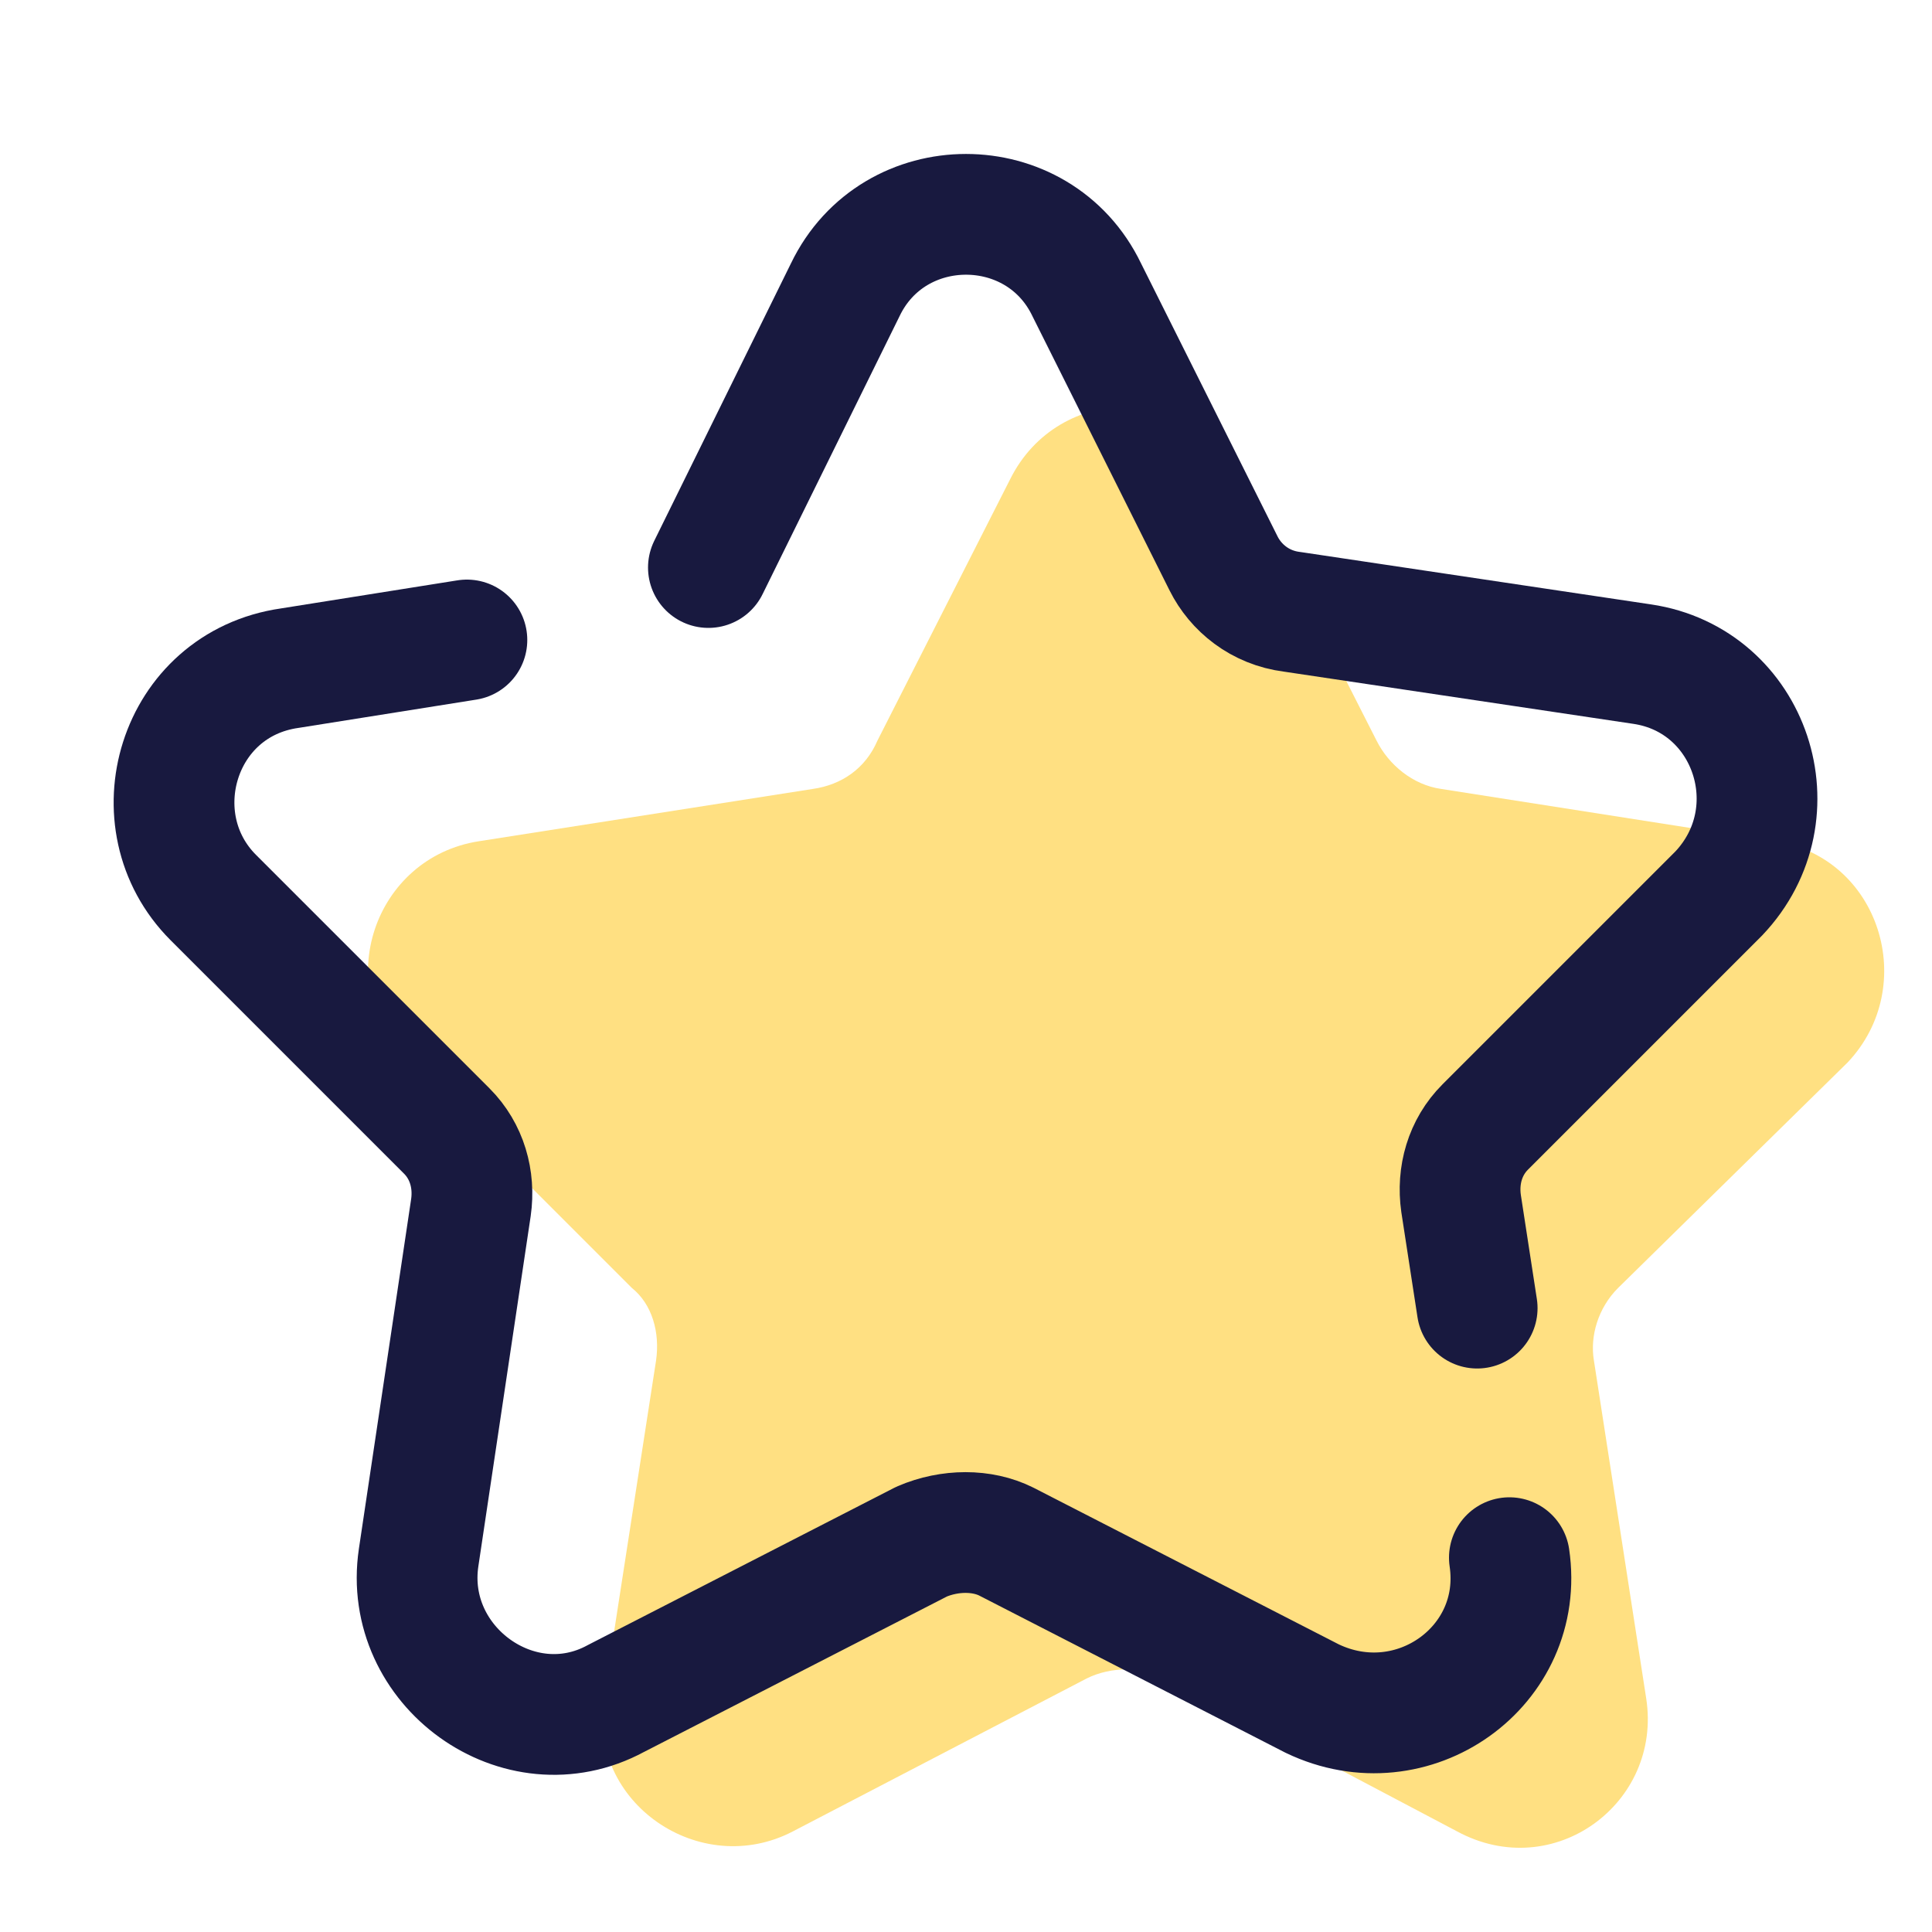
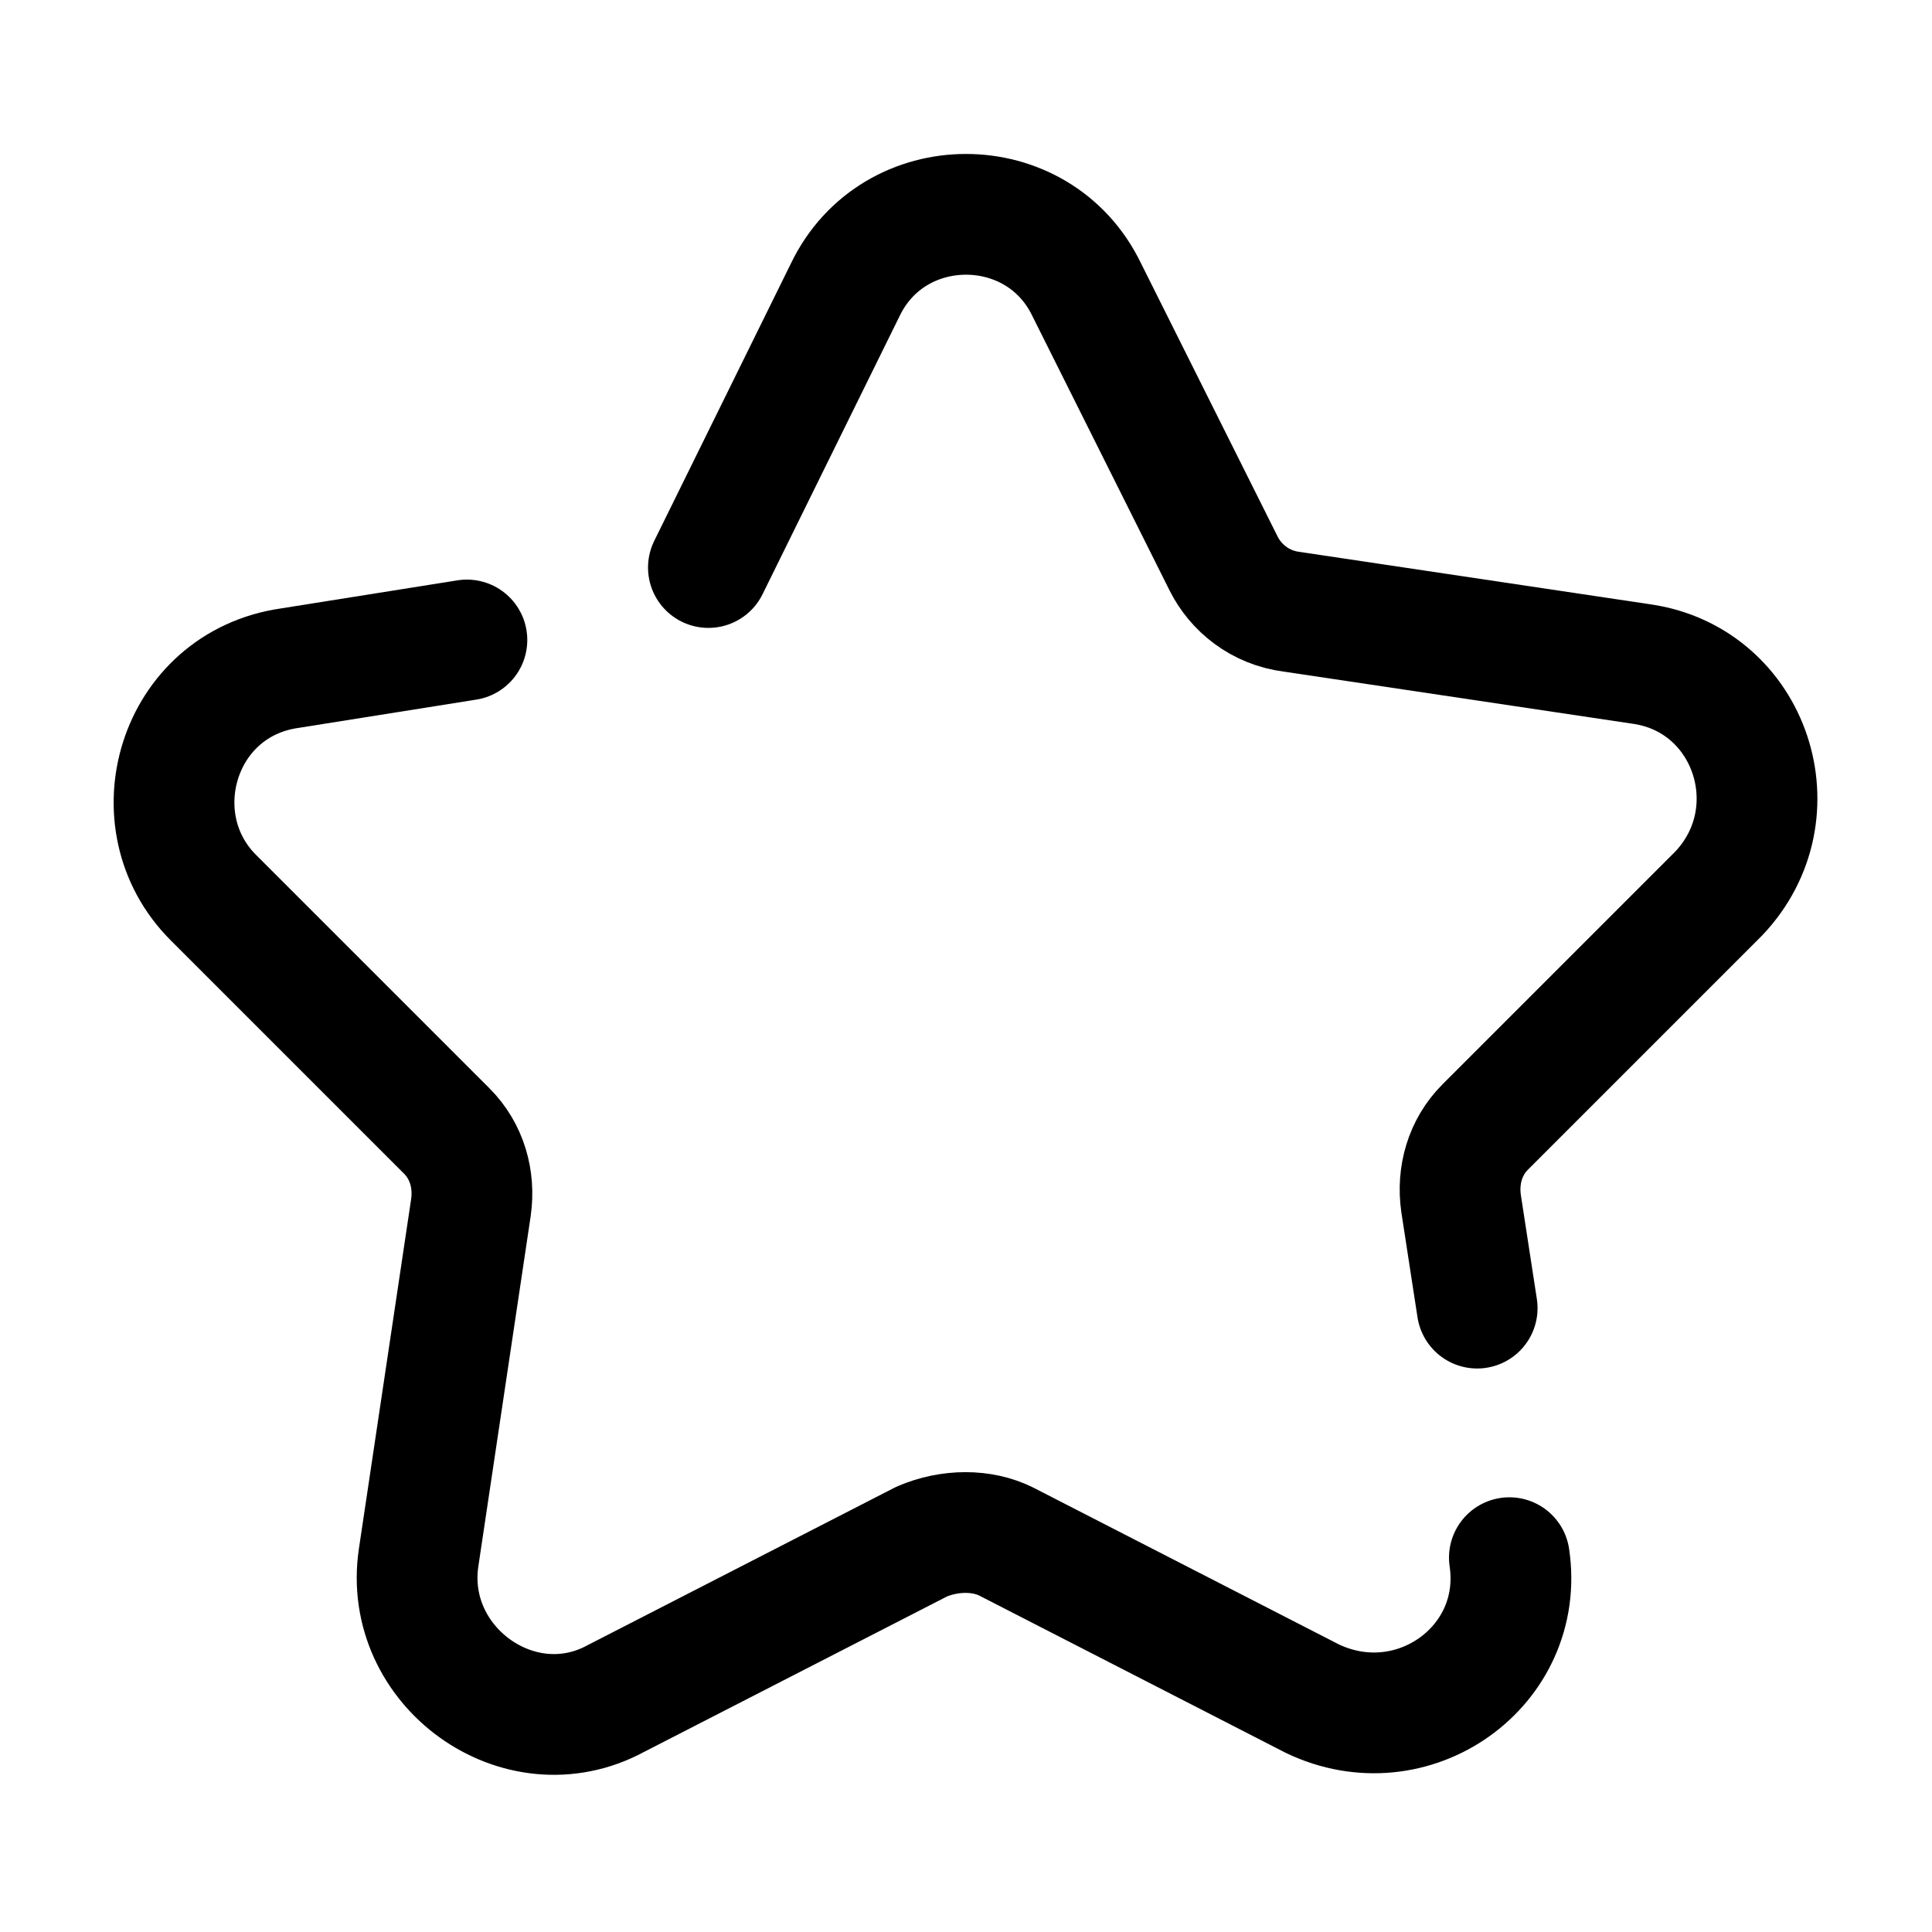
<svg xmlns="http://www.w3.org/2000/svg" viewBox="0 0 48 48" width="48px" height="48px">
-   <path fill="#ffe082" d="M27,41.7l-7.3,3.8c-2.3,1.2-5.1-0.7-4.7-3.3l1.3-8.4c0.1-0.7-0.1-1.4-0.6-1.8l-5.6-5.6 c-1.9-1.9-0.8-5.1,1.8-5.5l8.3-1.3c0.7-0.1,1.3-0.5,1.6-1.2l3.3-6.5c1.2-2.4,4.6-2.4,5.8,0l3.3,6.5c0.3,0.6,0.9,1.1,1.6,1.2l8.3,1.3 c2.6,0.4,3.6,3.6,1.8,5.5L40.2,32c-0.5,0.5-0.7,1.2-0.6,1.8l1.3,8.4c0.4,2.6-2.3,4.6-4.7,3.3L29,41.7C28.4,41.4,27.6,41.4,27,41.7z" />
-   <path fill="none" stroke="#18193f" stroke-linecap="round" stroke-linejoin="round" stroke-width="3" d="M37.5,38.7c0.4,2.7-2.4,4.7-4.9,3.5L25,38.3c-0.6-0.3-1.4-0.3-2.1,0l-7.6,3.9c-2.4,1.3-5.3-0.8-4.9-3.5 l1.3-8.7c0.1-0.7-0.1-1.4-0.6-1.9l-5.8-5.8c-1.9-1.9-0.9-5.3,1.9-5.7l4.4-0.7" />
-   <path fill="none" stroke="#18193f" stroke-linecap="round" stroke-linejoin="round" stroke-width="3" d="M17.6,14.1L21,7.2c1.2-2.5,4.8-2.5,6,0l3.4,6.8c0.3,0.6,0.9,1.1,1.7,1.2l8.7,1.3c2.7,0.4,3.8,3.7,1.9,5.7 l-5.8,5.8c-0.5,0.5-0.7,1.2-0.6,1.9l0.4,2.6" />
+   <path fill="none" stroke="#000" stroke-linecap="round" stroke-linejoin="round" stroke-width="3" d="M37.5,38.7c0.4,2.7-2.4,4.7-4.9,3.5L25,38.3c-0.6-0.3-1.4-0.3-2.1,0l-7.6,3.9c-2.4,1.3-5.3-0.8-4.9-3.5l1.3-8.7 c0.1-0.7-0.1-1.4-0.6-1.9l-5.8-5.8c-1.9-1.9-0.9-5.3,1.9-5.7l4.4-0.7" />
+   <path fill="none" stroke="#000" stroke-linecap="round" stroke-linejoin="round" stroke-width="3" d="M17.6,14.1L21,7.2c1.2-2.5,4.8-2.5,6,0l3.4,6.8c0.3,0.6,0.9,1.1,1.7,1.2l8.7,1.3c2.7,0.4,3.8,3.7,1.9,5.7 l-5.8,5.8c-0.5,0.5-0.7,1.2-0.6,1.9l0.4,2.6" />
</svg>
